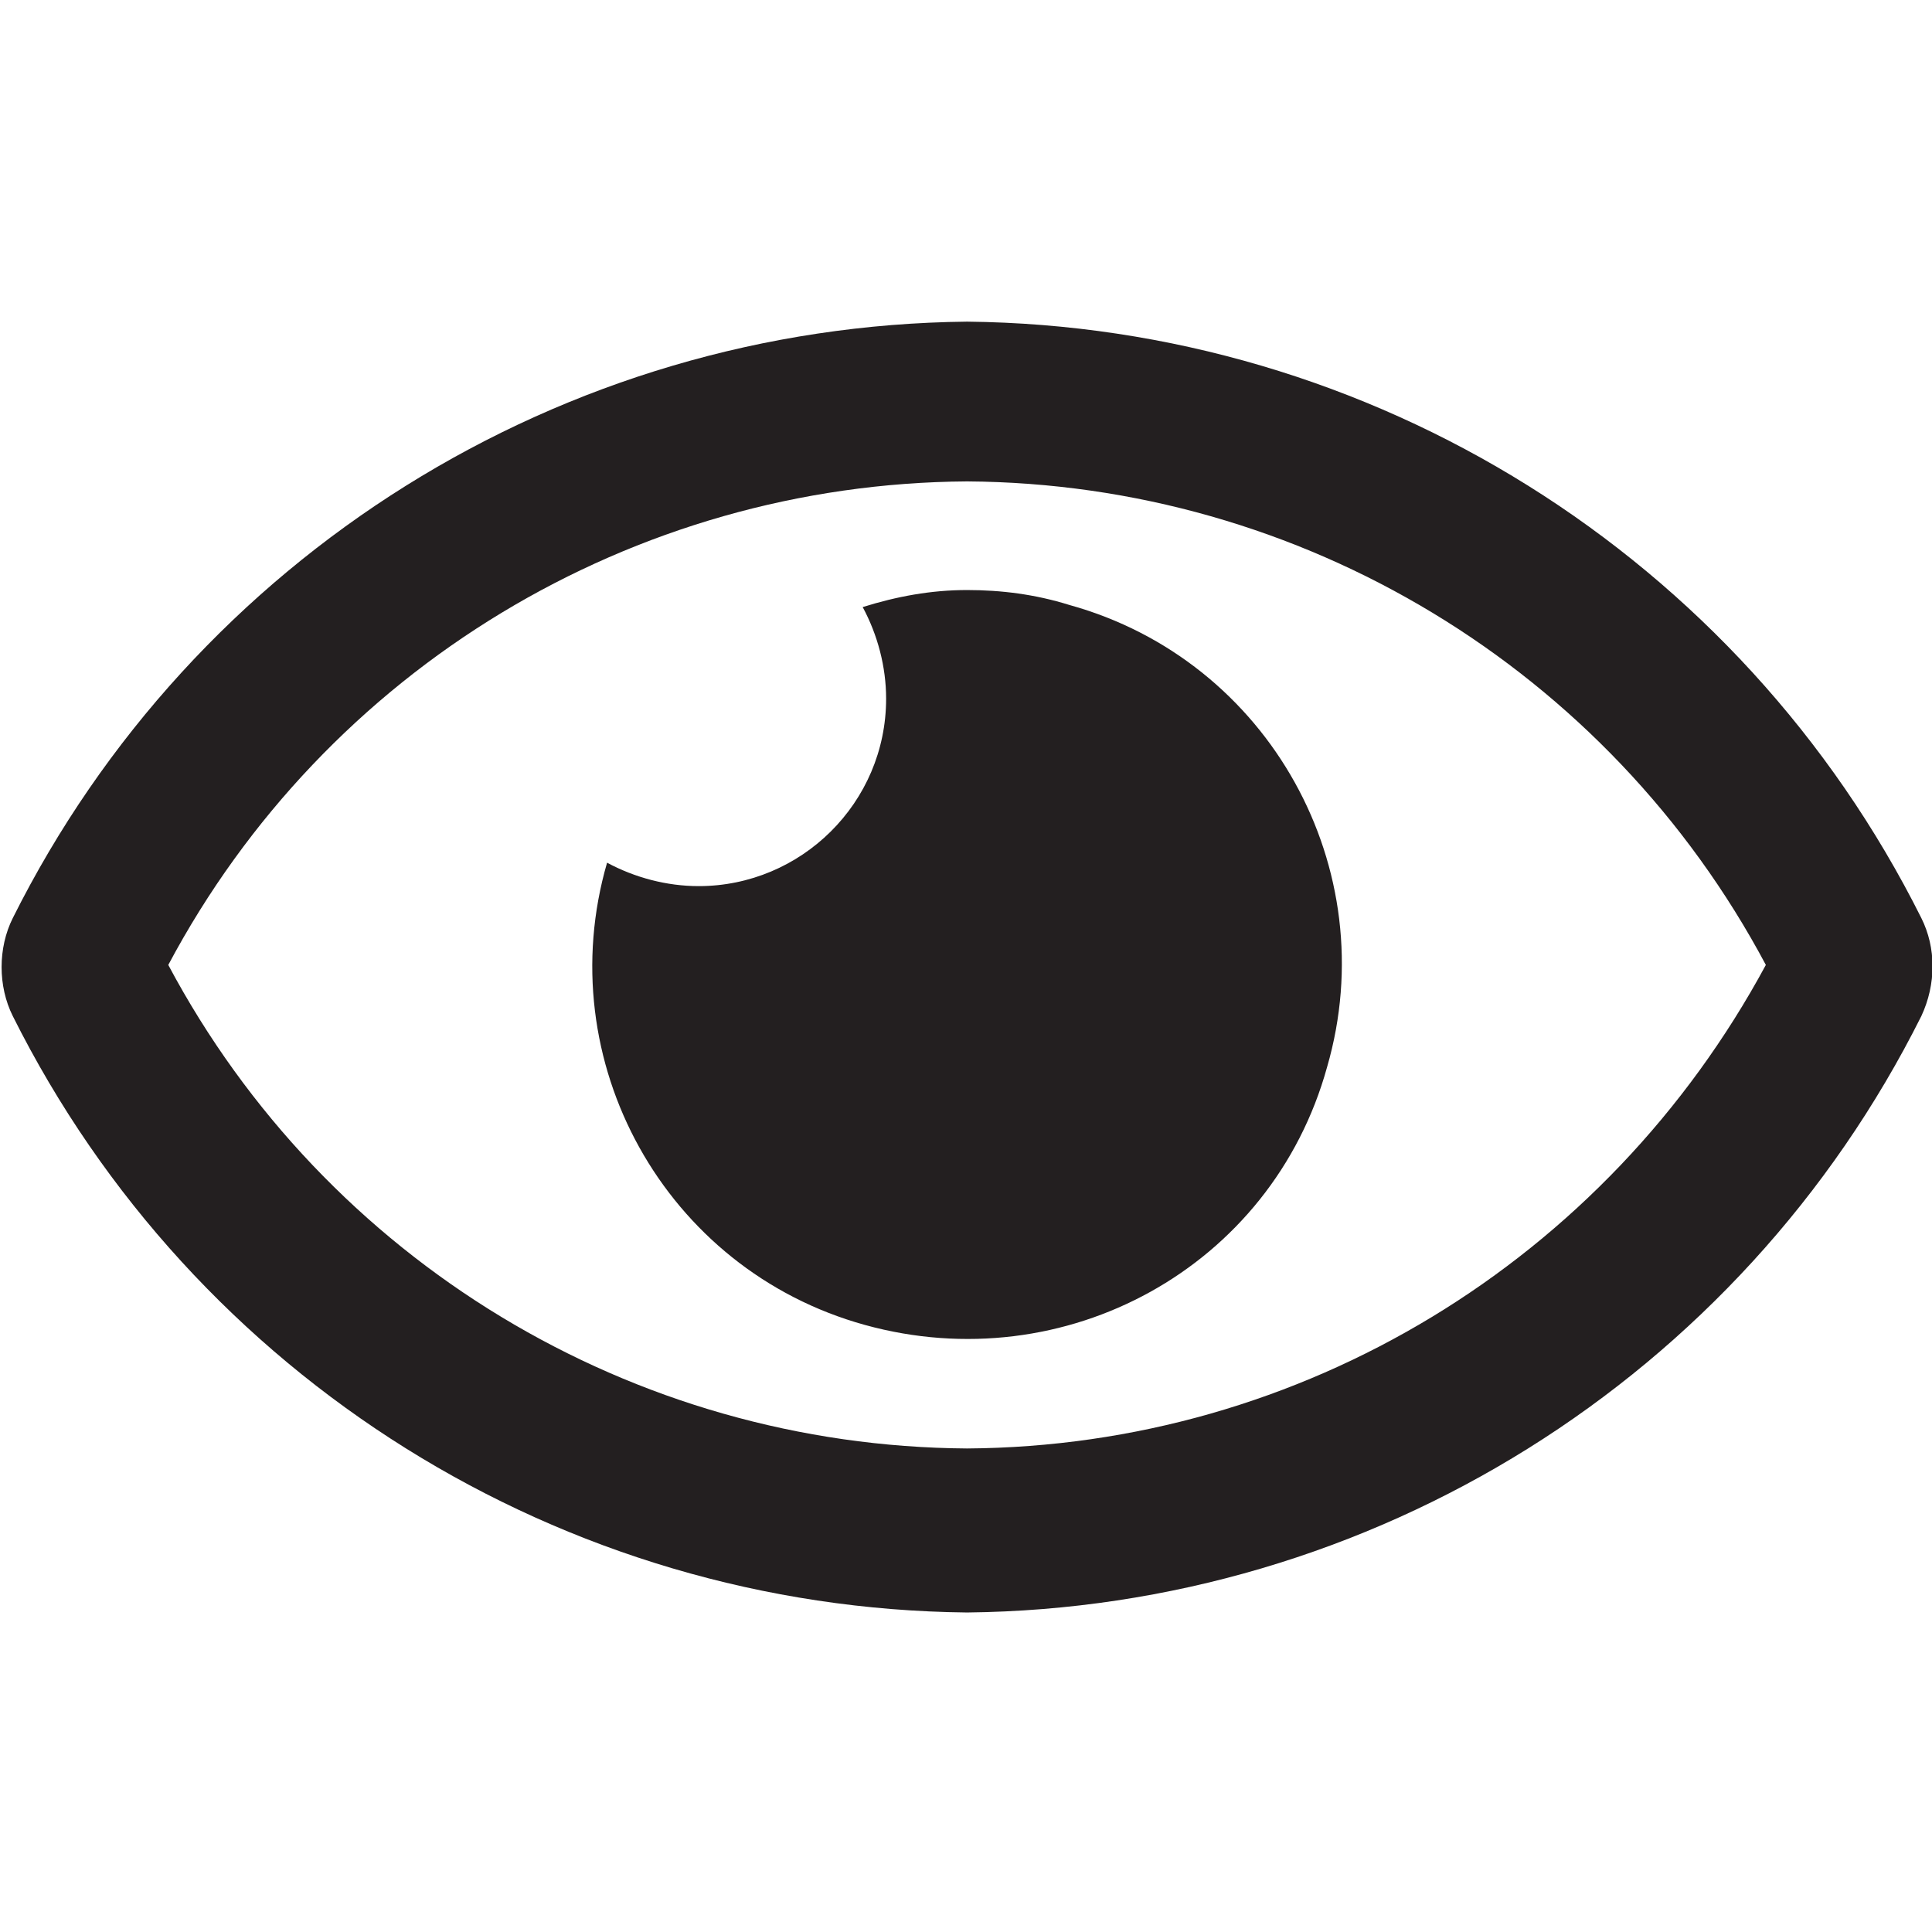
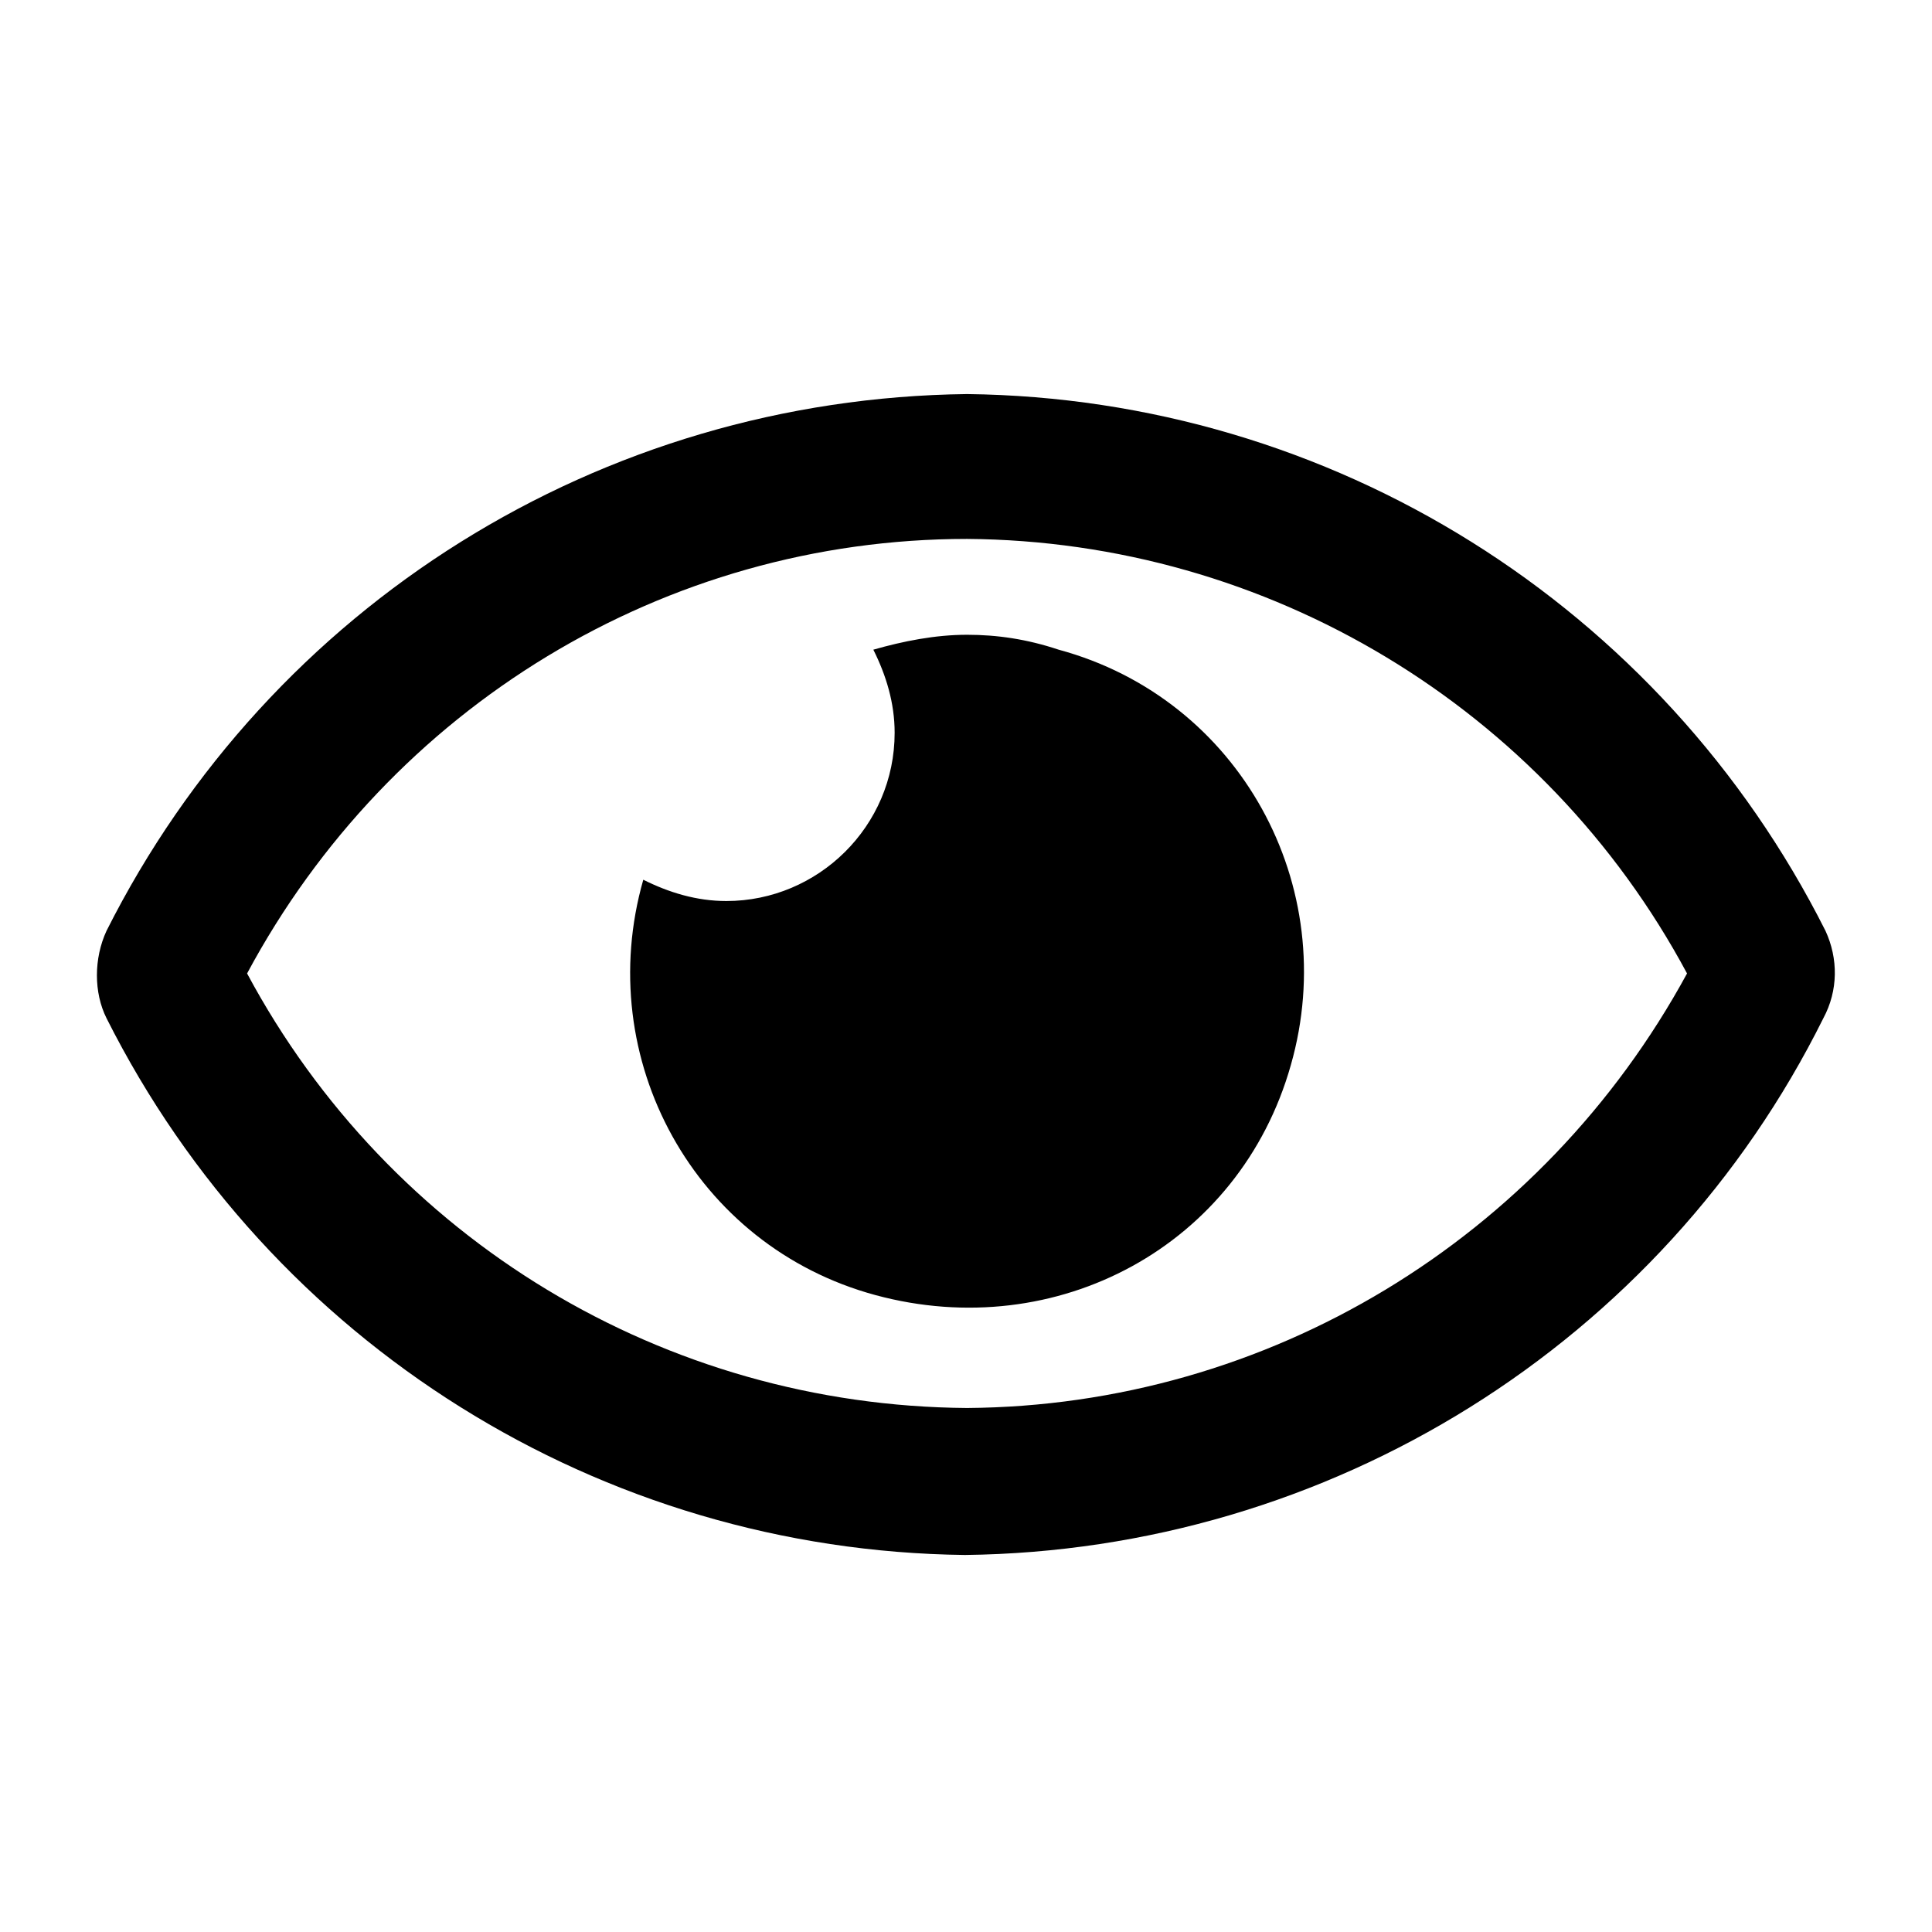
<svg xmlns="http://www.w3.org/2000/svg" version="1.1" id="Layer_1" x="0px" y="0px" viewBox="0 0 90.7 90.7" style="enable-background:new 0 0 90.7 90.7;" xml:space="preserve">
-   <style type="text/css">
- 	.st0{fill:#231F20;}
- </style>
-   <path class="st0" d="M45.4,27.7c-1.7,0-3.3,0.3-4.9,0.8c0.7,1.3,1.1,2.8,1.1,4.3c0,4.9-4,8.8-8.8,8.8c-1.5,0-3-0.4-4.3-1.1  c-2.7,9.3,2.7,19.1,12.1,21.7s19.1-2.7,21.7-12.1c2.7-9.3-2.7-19.1-12.1-21.7C48.6,27.9,47,27.7,45.4,27.7z M90.2,43.1  c-8.5-17-25.8-27.8-44.8-28c-19,0.2-36.3,11-44.8,28c-0.7,1.4-0.7,3.2,0,4.6c8.5,17,25.8,27.8,44.8,28c19-0.2,36.3-11,44.8-28  C90.9,46.2,90.9,44.5,90.2,43.1z M45.4,68c-15.7-0.1-30.1-8.8-37.5-22.7c7.4-13.9,21.8-22.6,37.5-22.7c15.7,0.1,30.1,8.8,37.5,22.7  C75.4,59.2,61.1,67.9,45.4,68z" />
+   <path d="M45.4,29.8c-1.5,0-3,0.3-4.4,0.7c0.6,1.2,1,2.5,1,3.9c0,4.4-3.6,7.9-7.9,7.9c-1.4,0-2.7-0.4-3.9-1  c-2.4,8.4,2.4,17.2,10.9,19.5S58.2,58.5,60.6,50c2.4-8.4-2.4-17.2-10.9-19.5C48.2,30,46.8,29.8,45.4,29.8z M85.7,43.7  c-7.7-15.3-23.2-25-40.3-25.2C28.2,18.7,12.7,28.4,5,43.7c-0.6,1.3-0.6,2.9,0,4.1c7.7,15.3,23.2,25,40.3,25.2  c17.1-0.2,32.7-9.9,40.3-25.2C86.3,46.5,86.3,45,85.7,43.7z M45.4,66.1C31.2,66,18.3,58.2,11.6,45.7c6.7-12.5,19.6-20.4,33.8-20.4  c14.1,0.1,27.1,7.9,33.8,20.4C72.4,58.2,59.5,66,45.4,66.1z" />
</svg>
